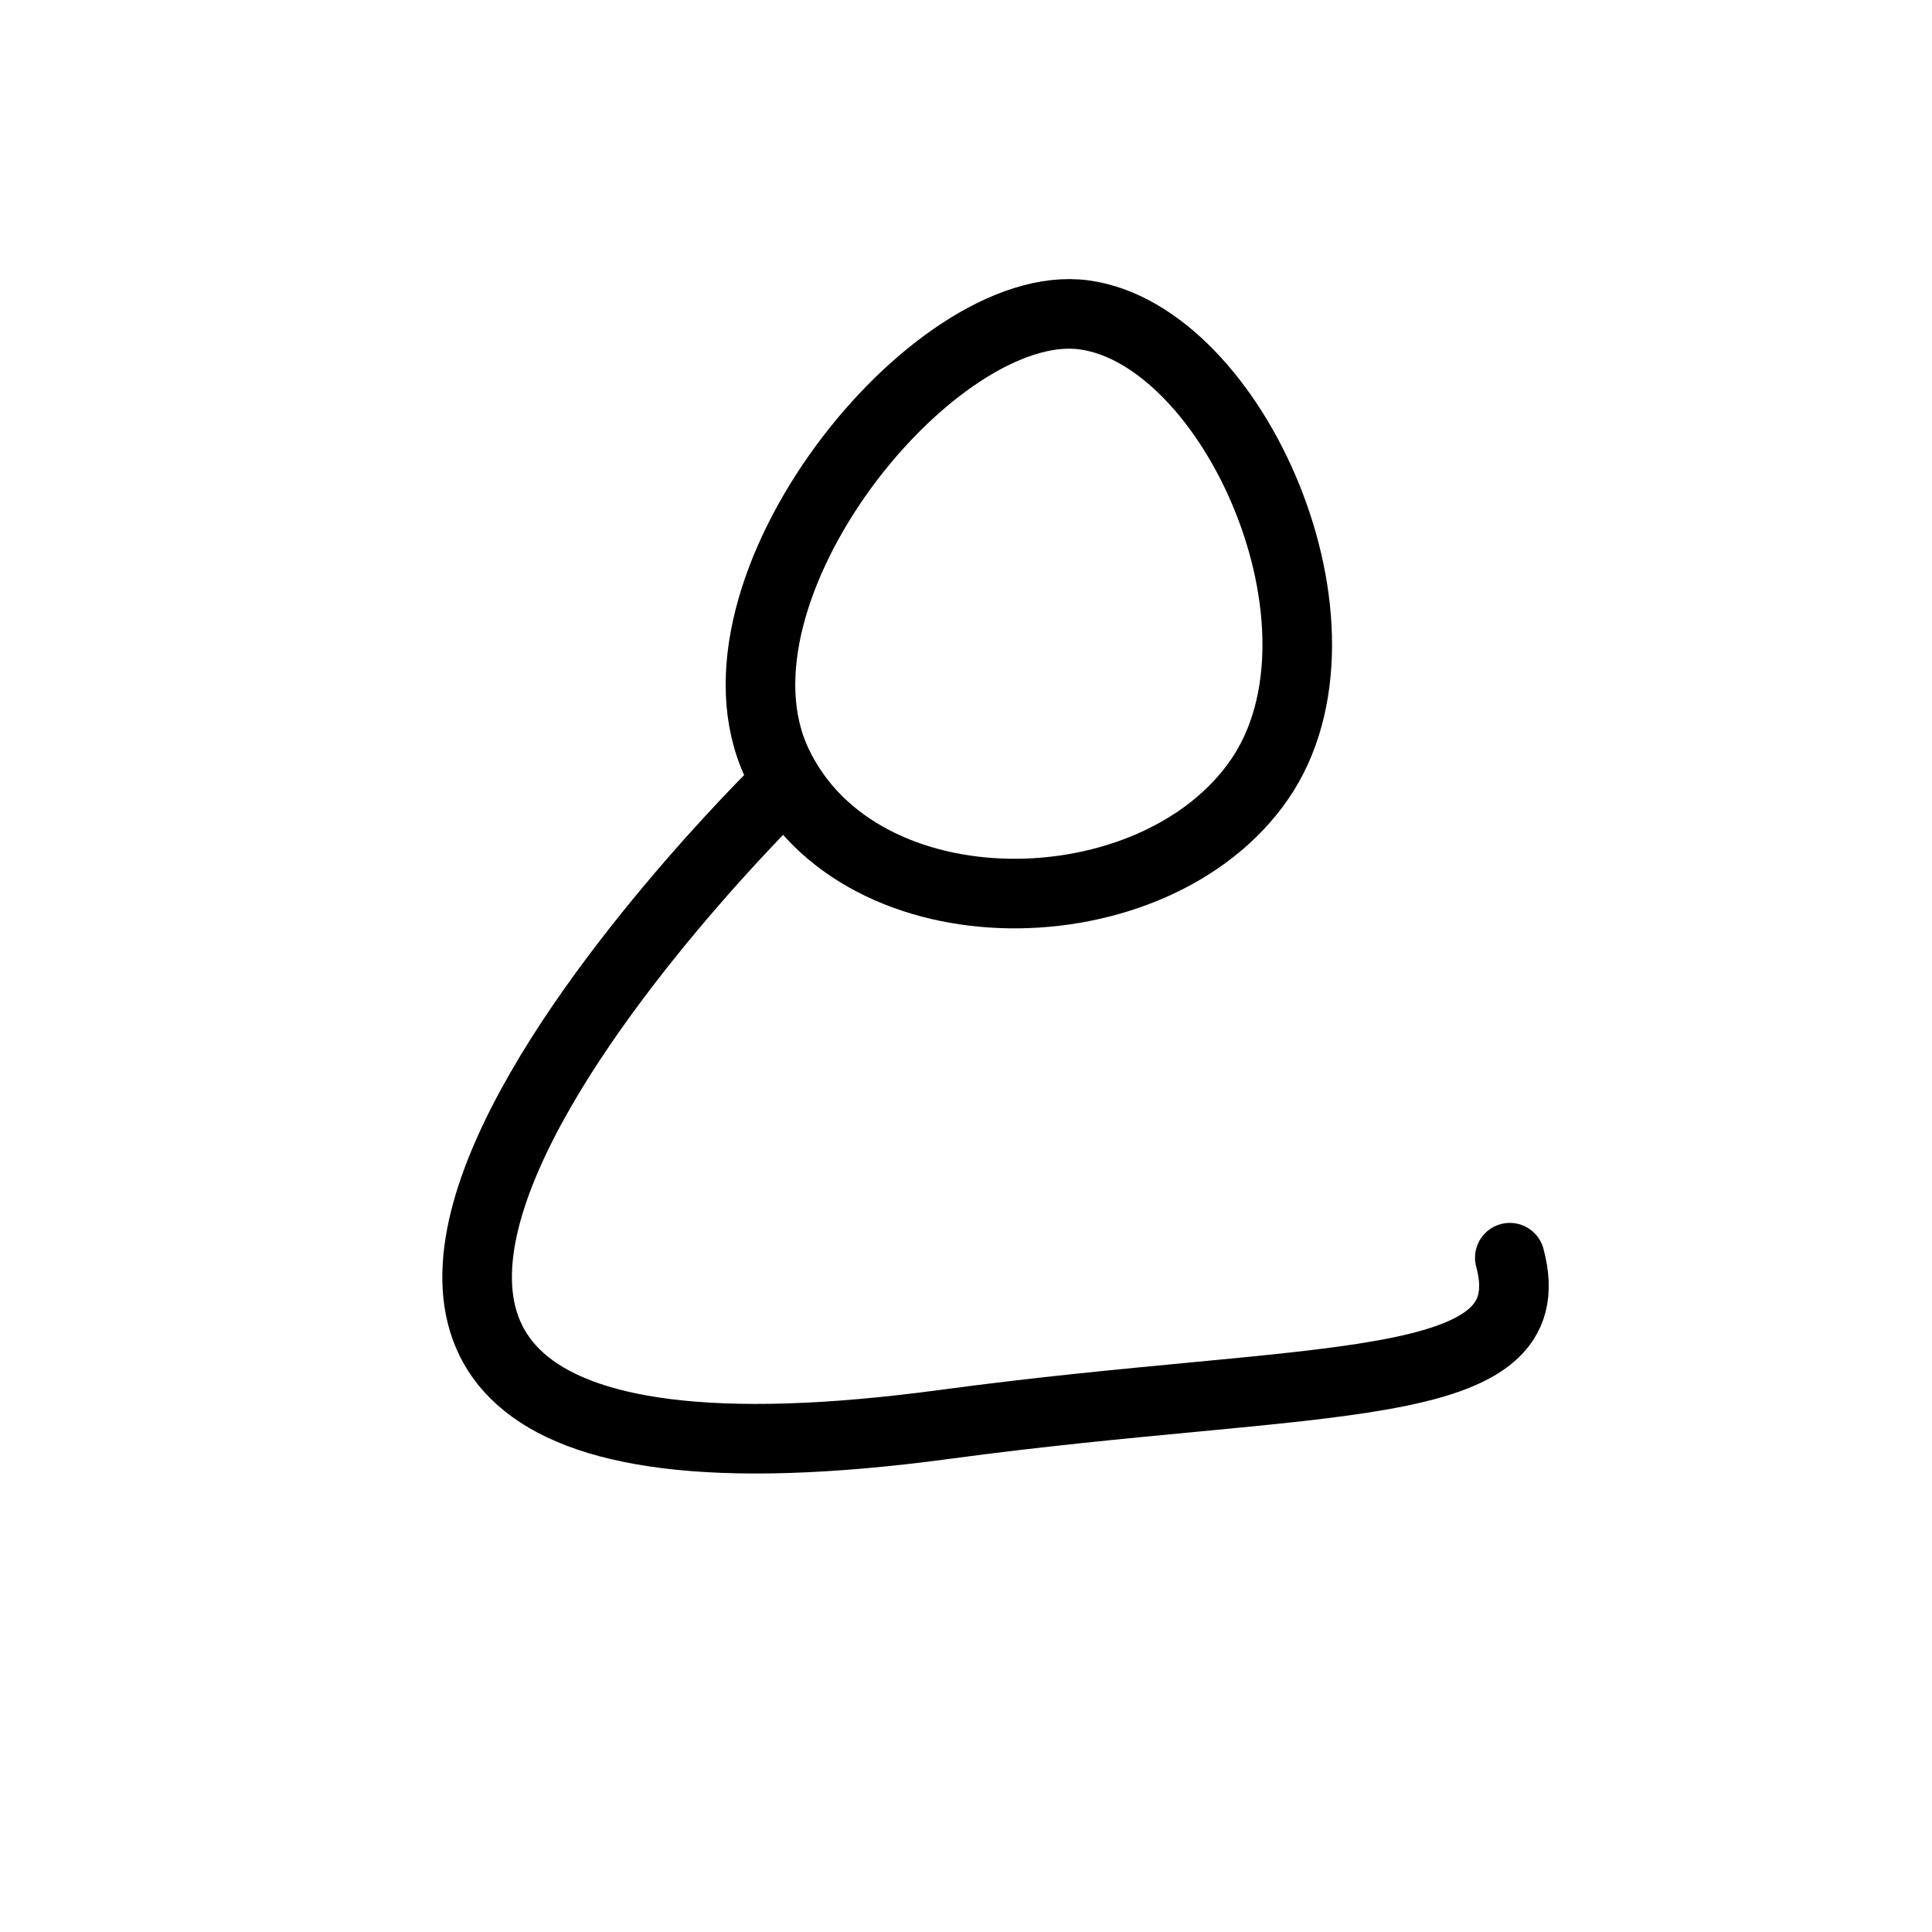
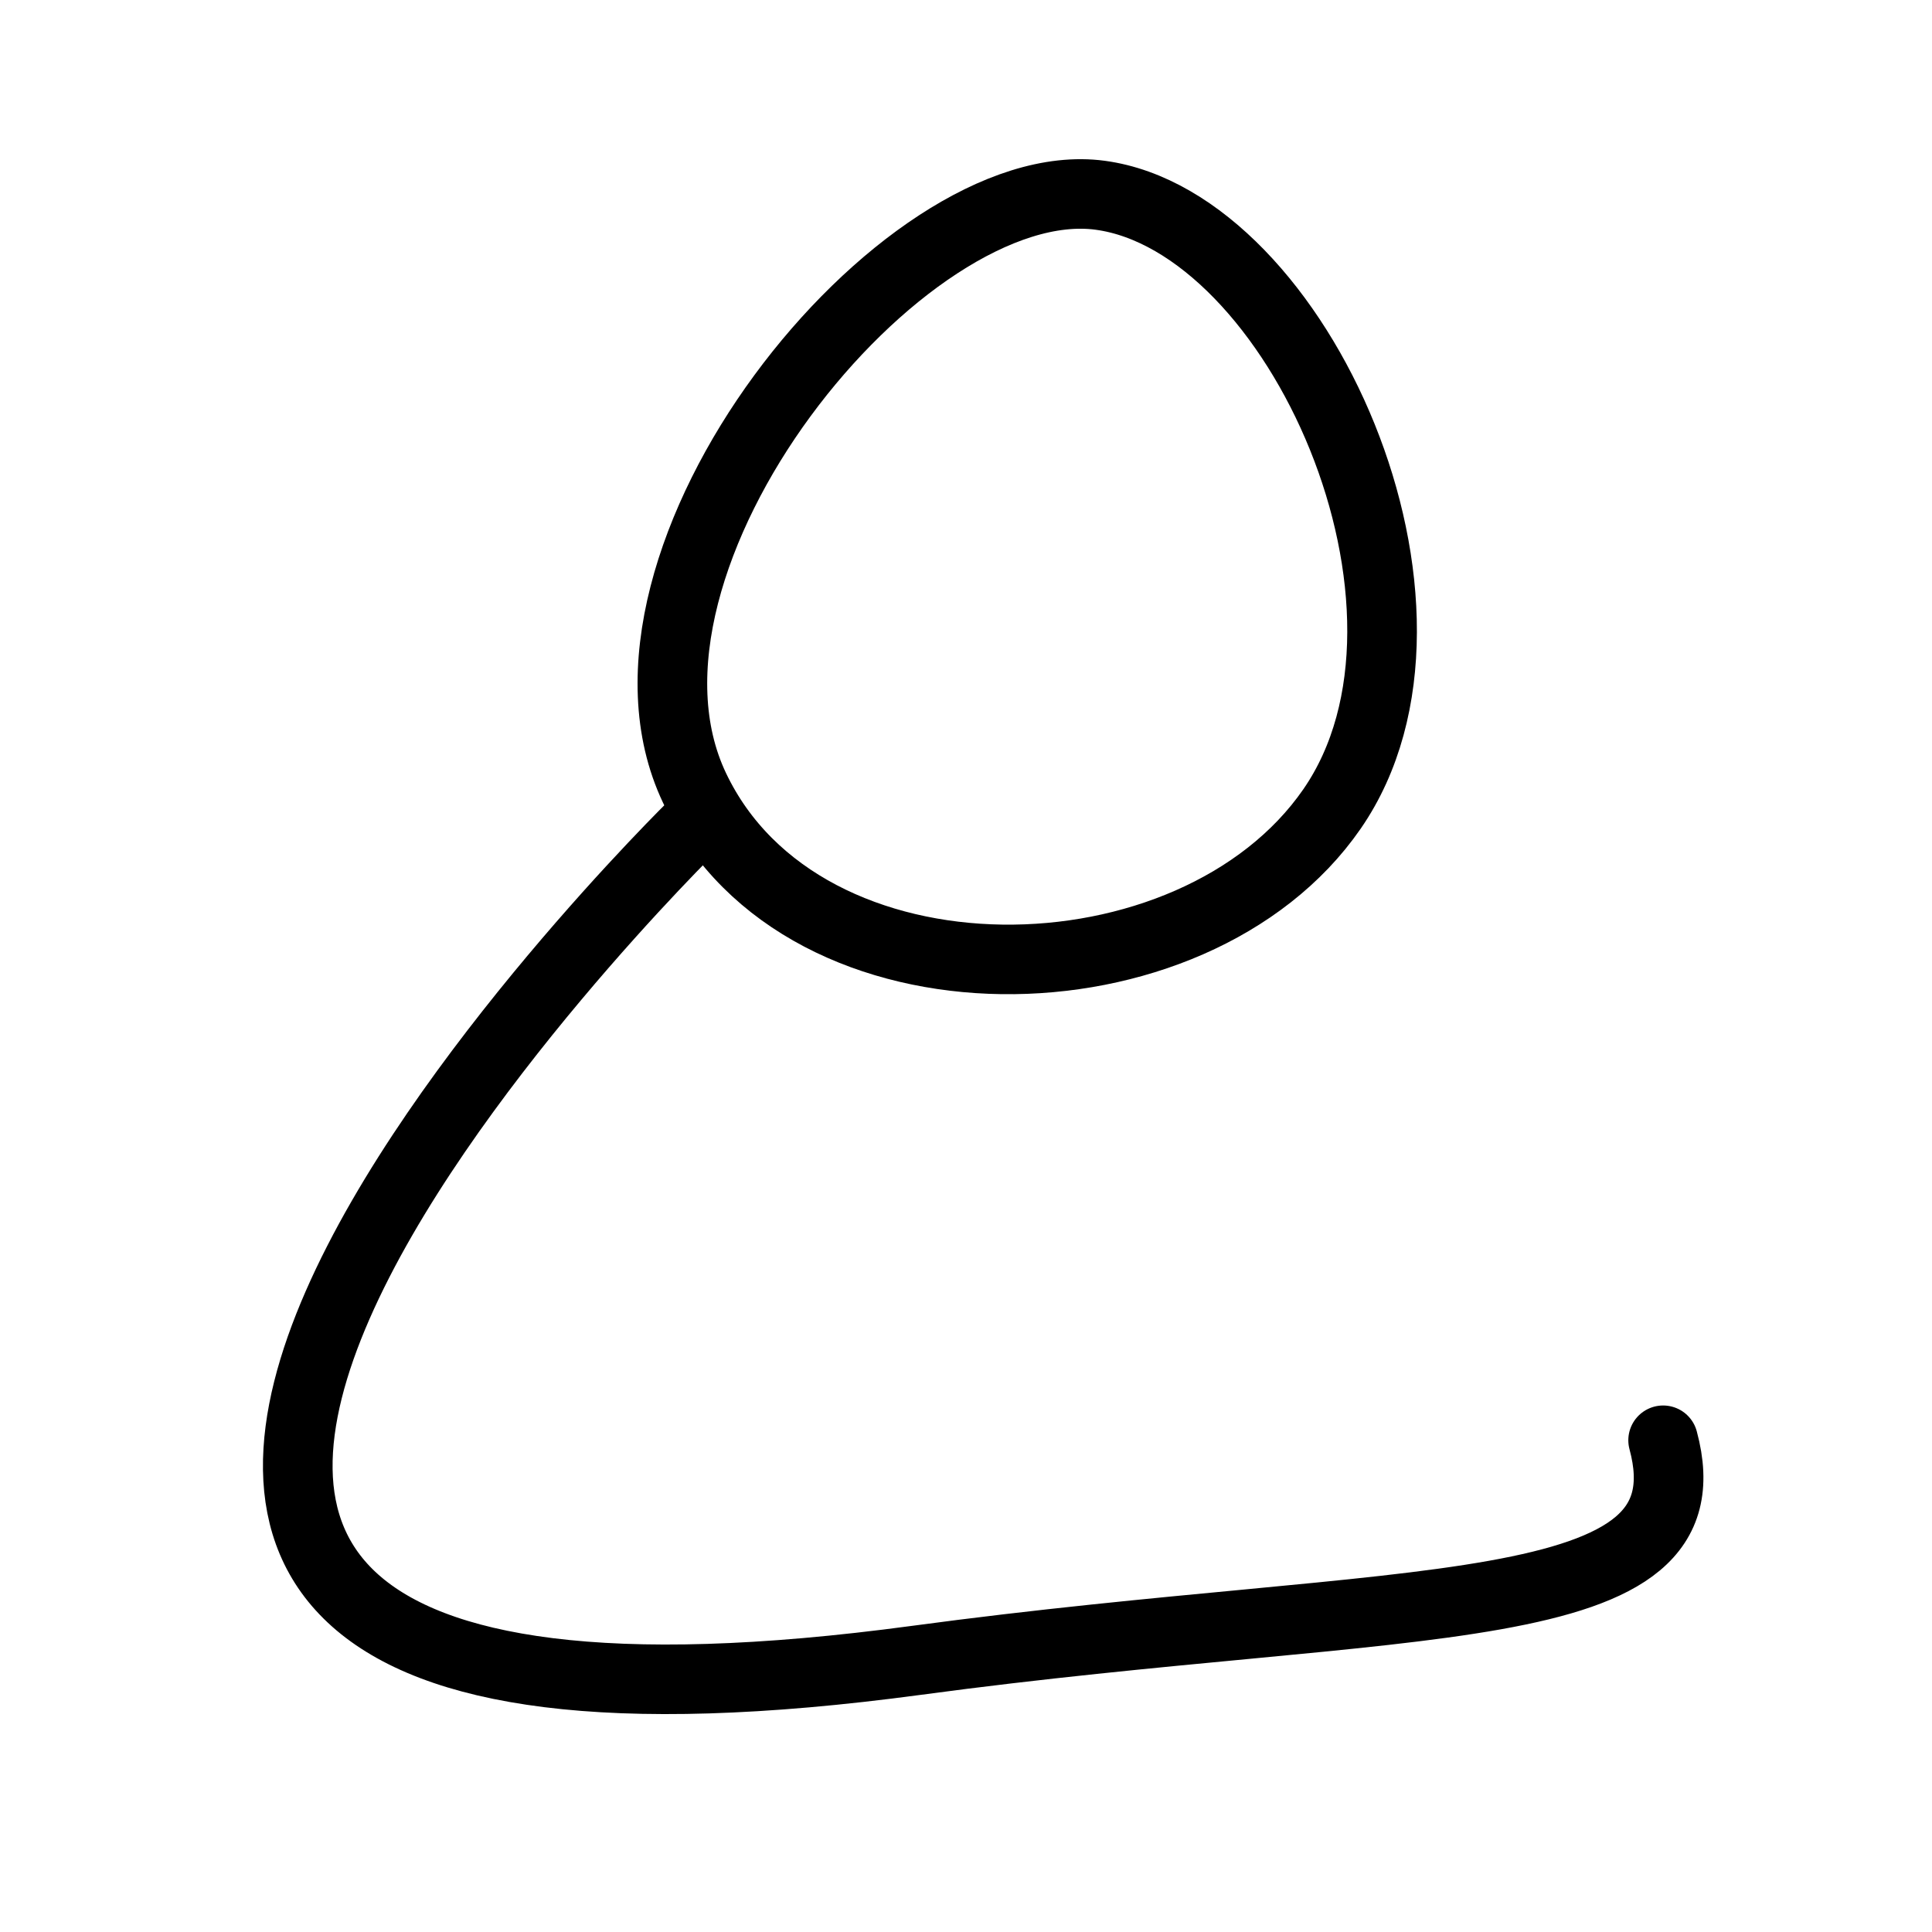
<svg xmlns="http://www.w3.org/2000/svg" width="50mm" height="50mm" viewBox="0 0 50 50" version="1.1" id="svg5">
  <defs id="defs2" />
  <g id="layer1">
-     <path style="fill:none;stroke:#000000;stroke-width:1.801;stroke-linecap:round;stroke-linejoin:round;stroke-dasharray:none;paint-order:fill markers stroke;stop-color:#000000" d="m 28.055,8.149 c -3.873,-0.523 -10.066,7.129 -7.942,11.613 2.124,4.483 9.767,4.346 12.48,0.414 2.712,-3.932 -0.665,-11.504 -4.538,-12.027 z" id="path14478" />
-     <path style="fill:none;stroke:#000000;stroke-width:1.801;stroke-linecap:round;stroke-linejoin:round;paint-order:fill markers stroke;stop-color:#000000" d="m 20.124,20.467 c 0,0 -20.103,19.691 4.336,16.395 9.721,-1.311 15.599,-0.663 14.614,-4.313" id="path1272" />
+     <g id="g4190" transform="matrix(1.322126,0,0,1.320519,-8.619148,-5.70772)" style="stroke-width:0.757">
+       <path style="fill:none;stroke:#000000;stroke-width:1.363;stroke-linecap:round;stroke-linejoin:round;stroke-dasharray:none;paint-order:fill markers stroke;stop-color:#000000" d="m 28.055,8.149 c -3.873,-0.523 -10.066,7.129 -7.942,11.613 2.124,4.483 9.767,4.346 12.48,0.414 2.712,-3.932 -0.665,-11.504 -4.538,-12.027 z" id="path14478" />
+       <path style="fill:none;stroke:#000000;stroke-width:1.363;stroke-linecap:round;stroke-linejoin:round;paint-order:fill markers stroke;stop-color:#000000" d="m 20.124,20.467 c 0,0 -20.103,19.691 4.336,16.395 9.721,-1.311 15.599,-0.663 14.614,-4.313" id="path1272" />
+     </g>
  </g>
</svg>
